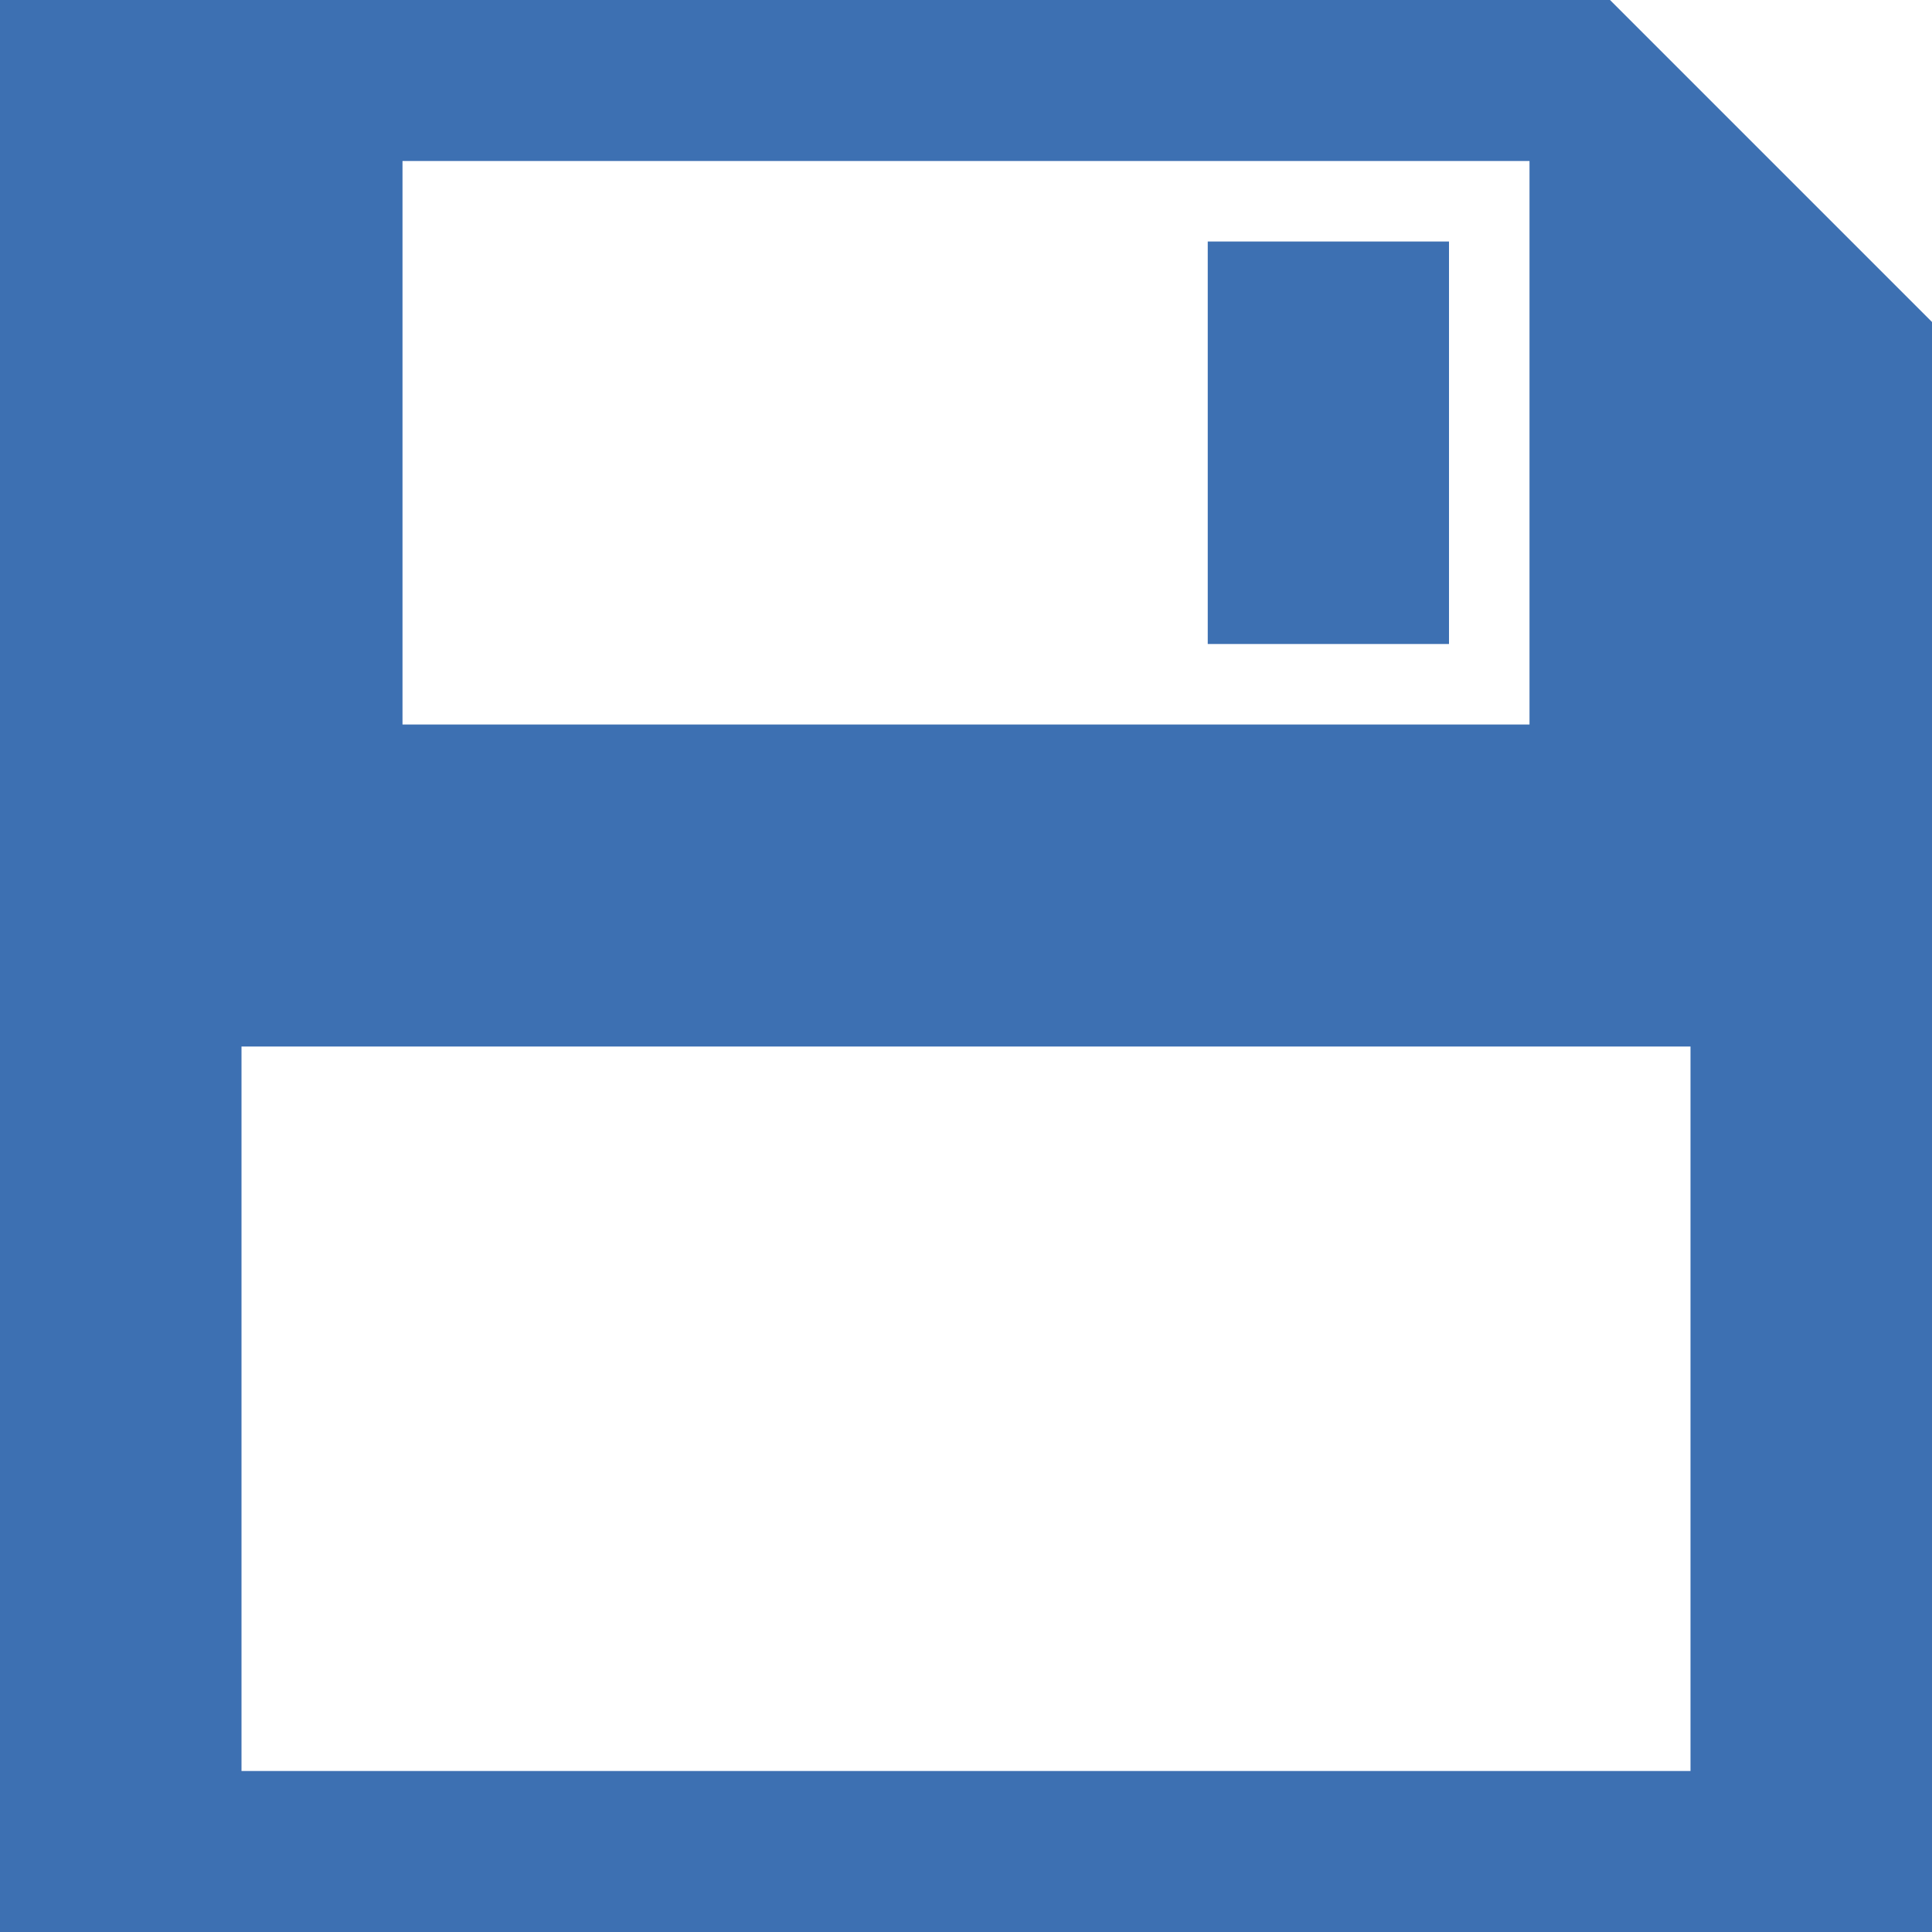
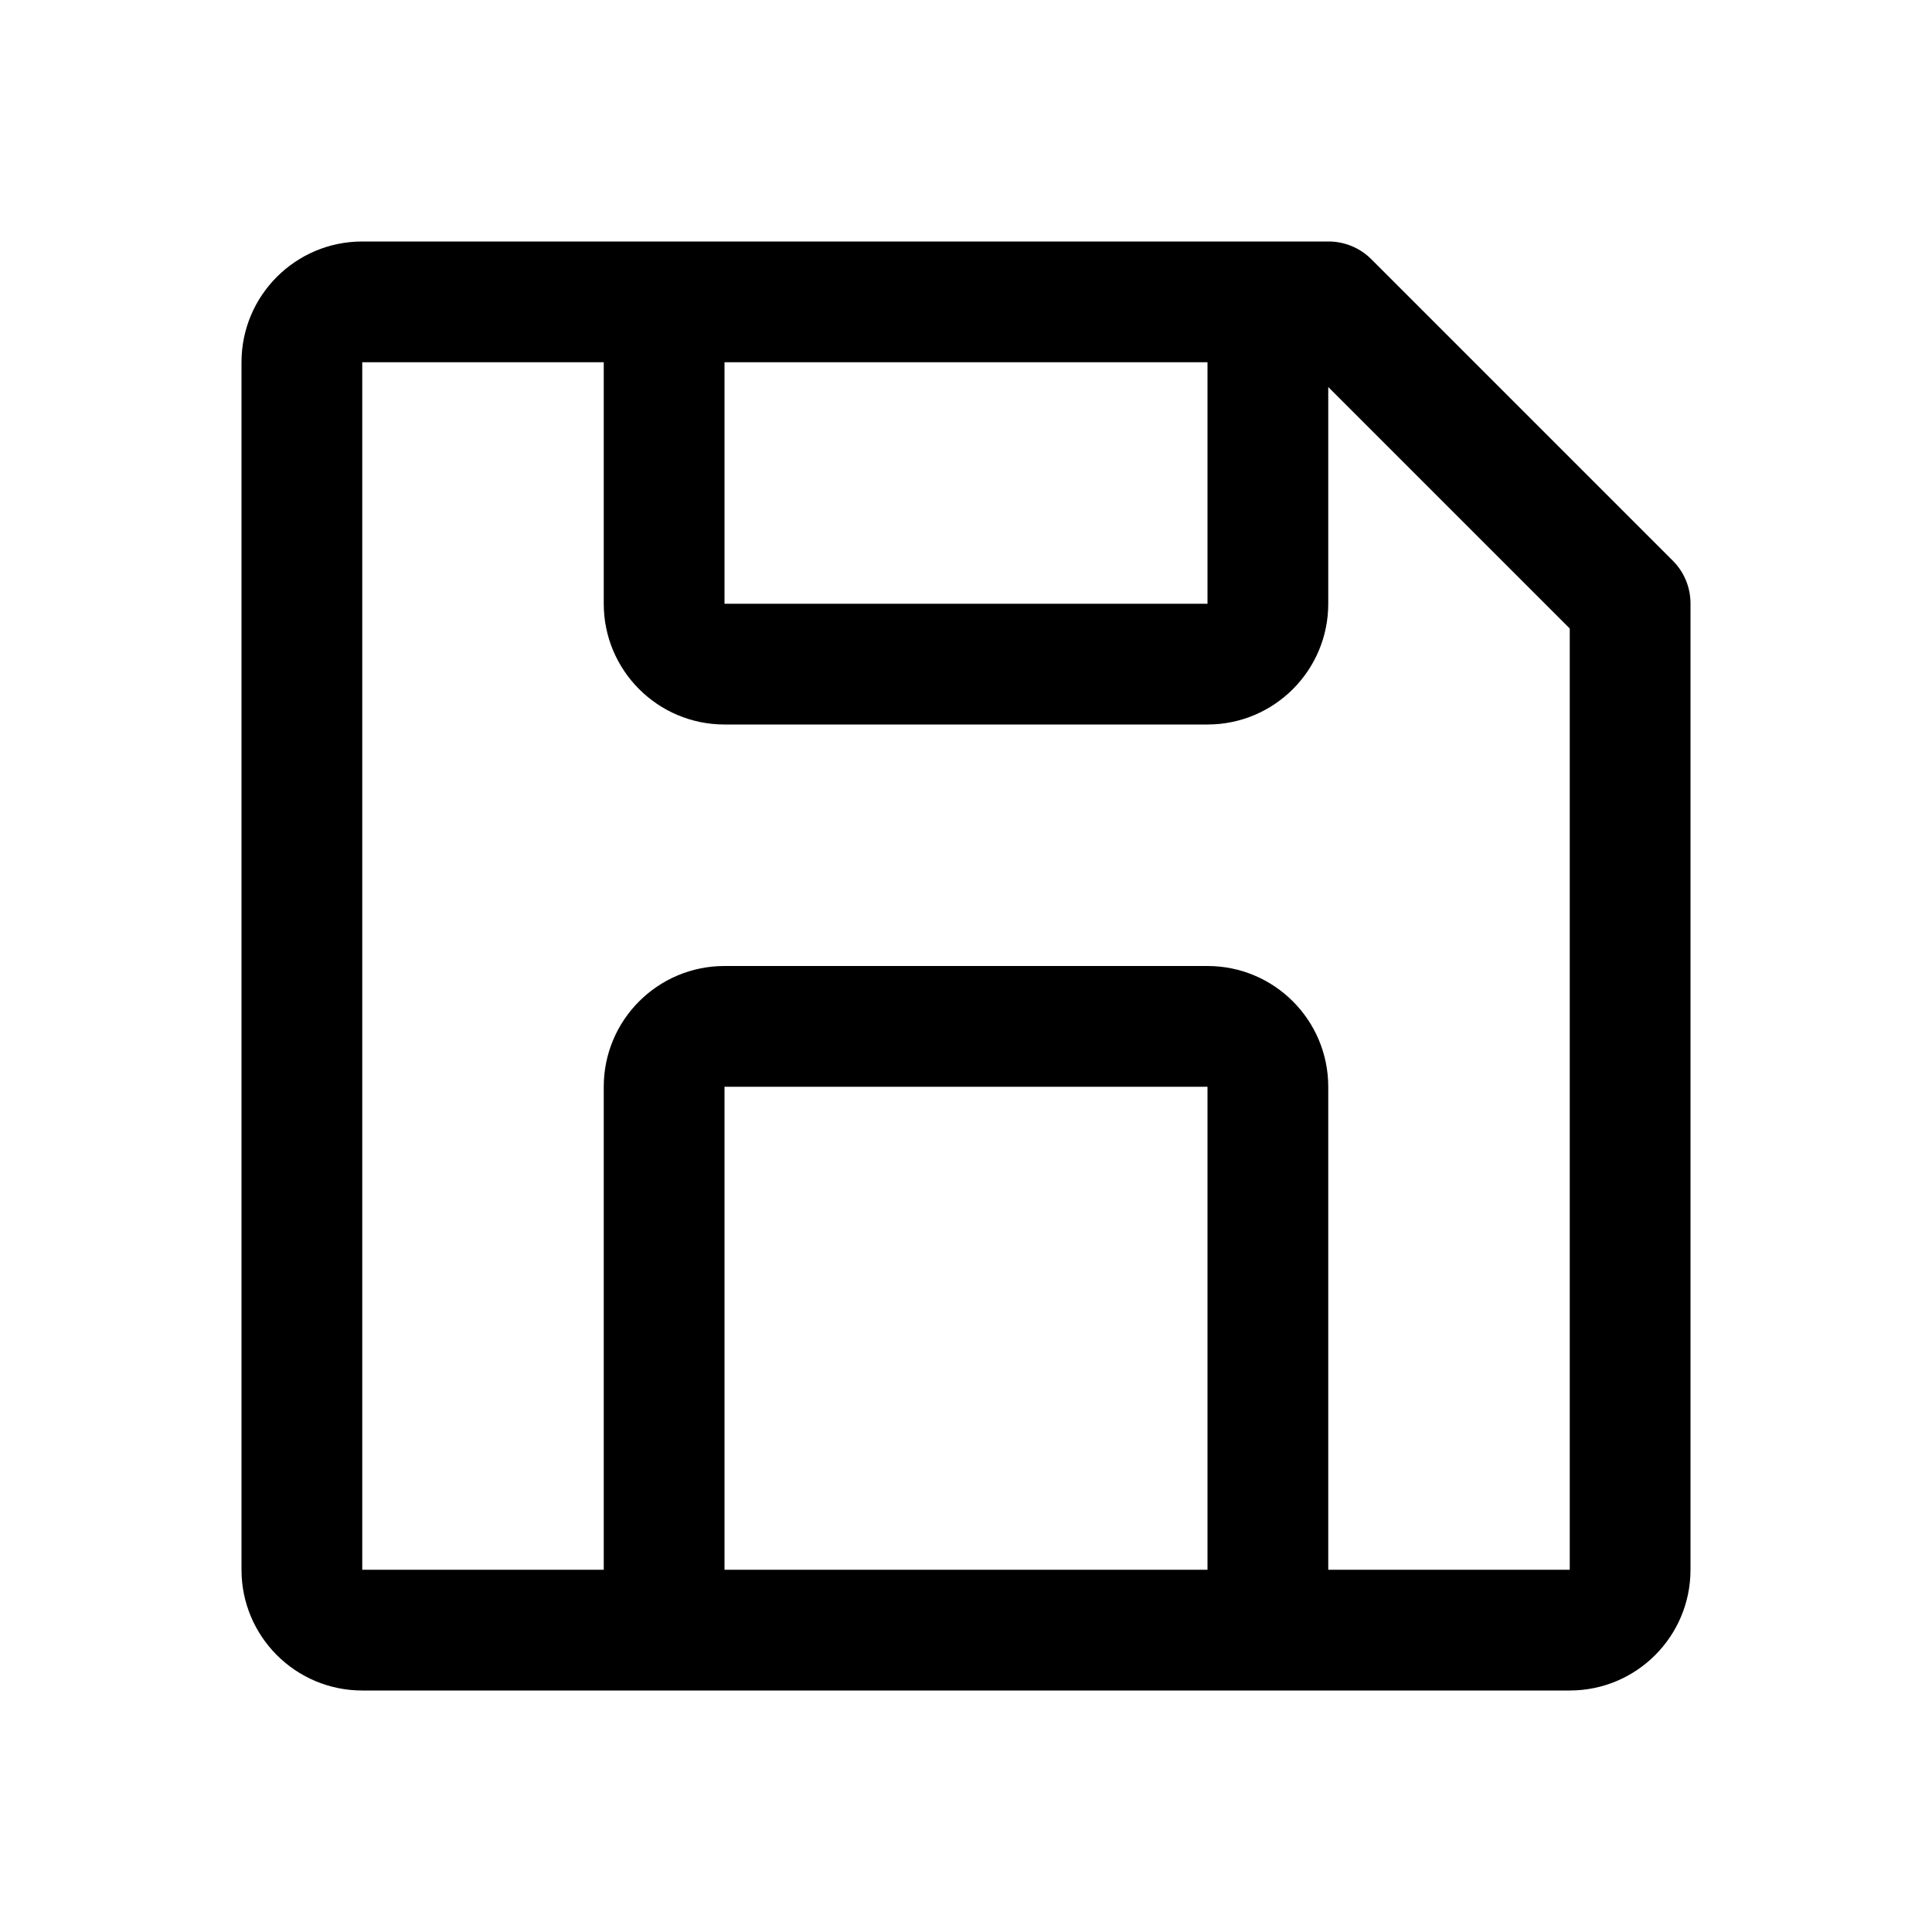
- <svg xmlns="http://www.w3.org/2000/svg" width="24" height="24">
-   <rect id="backgroundrect" width="100%" height="100%" x="0" y="0" fill="none" stroke="none" />
-   <g class="currentLayer" style="">
-     <path d="M15.003,3 h2.997 v5 h-2.997 v-5 zm8.997,1 v20 h-24 v-24 h20 l4,4 zm-19,5 h14 v-7 h-14 v7 zm16,4 h-18 v9 h18 v-9 z" id="svg_1" class="selected" fill="#3d70b2" fill-opacity="1" />
-   </g>
+ <svg xmlns="http://www.w3.org/2000/svg" focusable="false" preserveAspectRatio="xMidYMid meet" fill="currentColor" width="16" height="16" viewBox="0 0 32 32" aria-hidden="true">
+   <path d="M27.71,9.29l-5-5A1,1,0,0,0,22,4H6A2,2,0,0,0,4,6V26a2,2,0,0,0,2,2H26a2,2,0,0,0,2-2V10A1,1,0,0,0,27.71,9.29ZM12,6h8v4H12Zm8,20H12V18h8Zm2,0V18a2,2,0,0,0-2-2H12a2,2,0,0,0-2,2v8H6V6h4v4a2,2,0,0,0,2,2h8a2,2,0,0,0,2-2V6.41l4,4V26Z" />
</svg>
